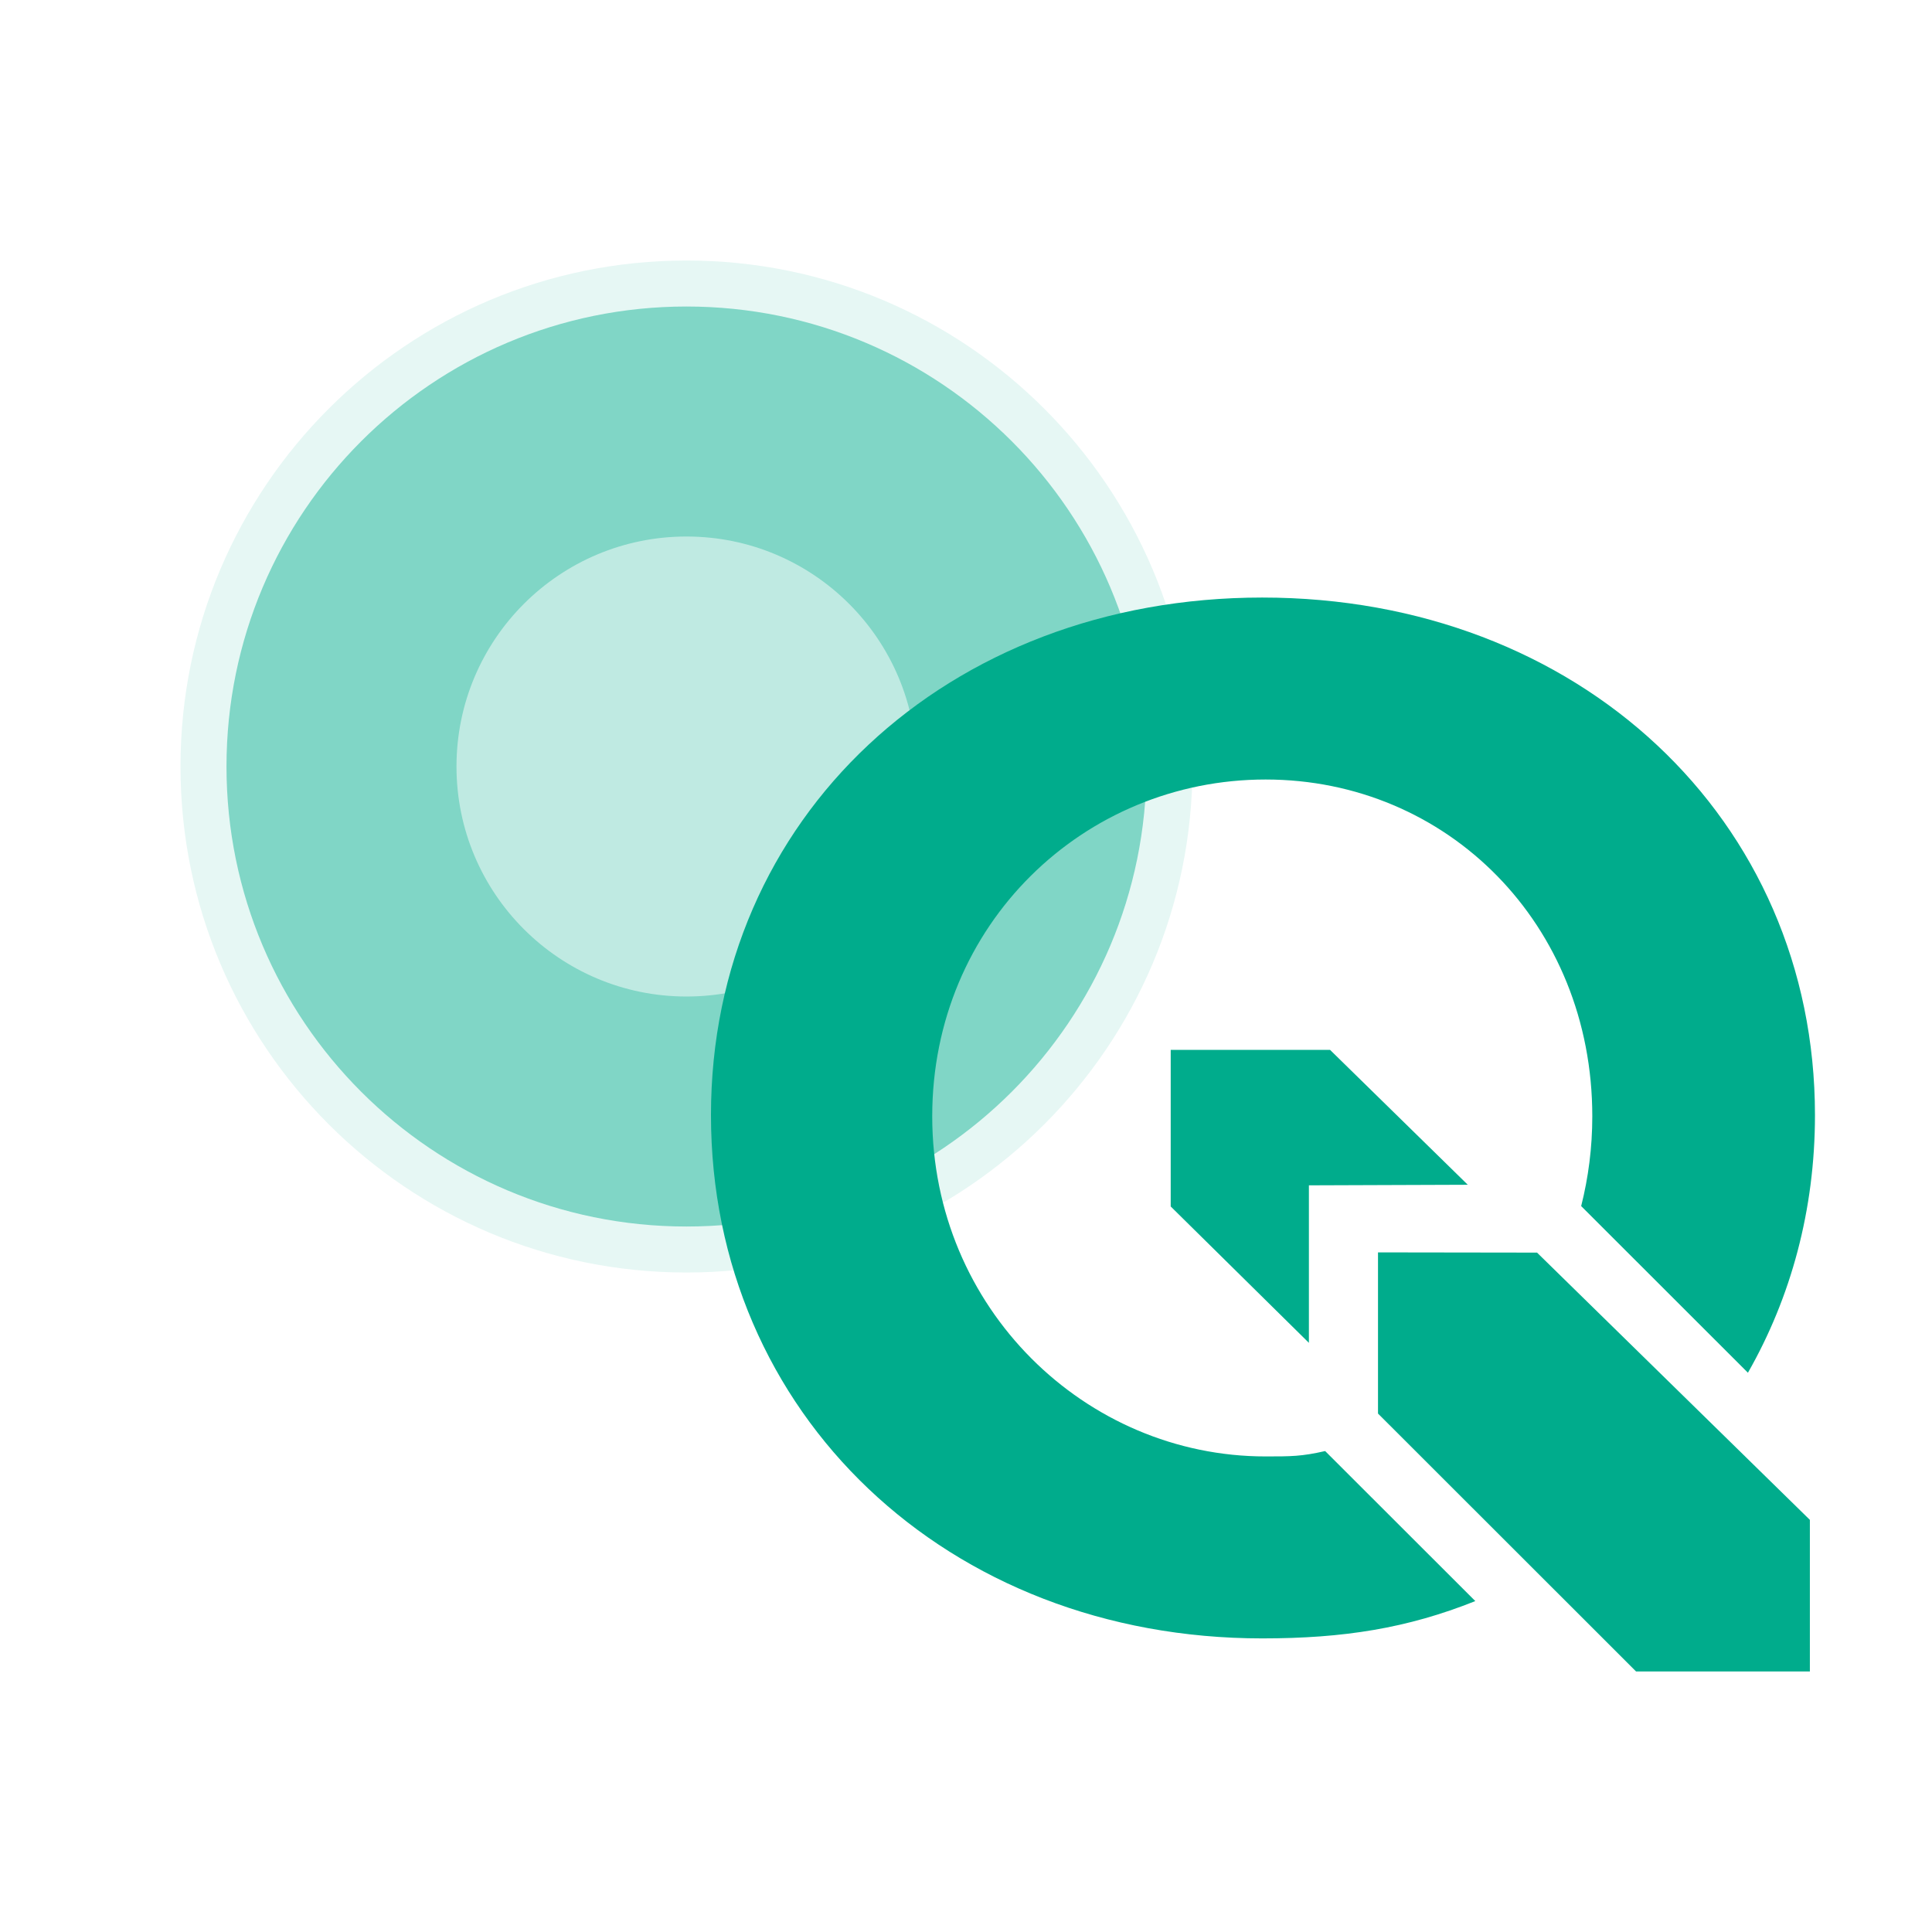
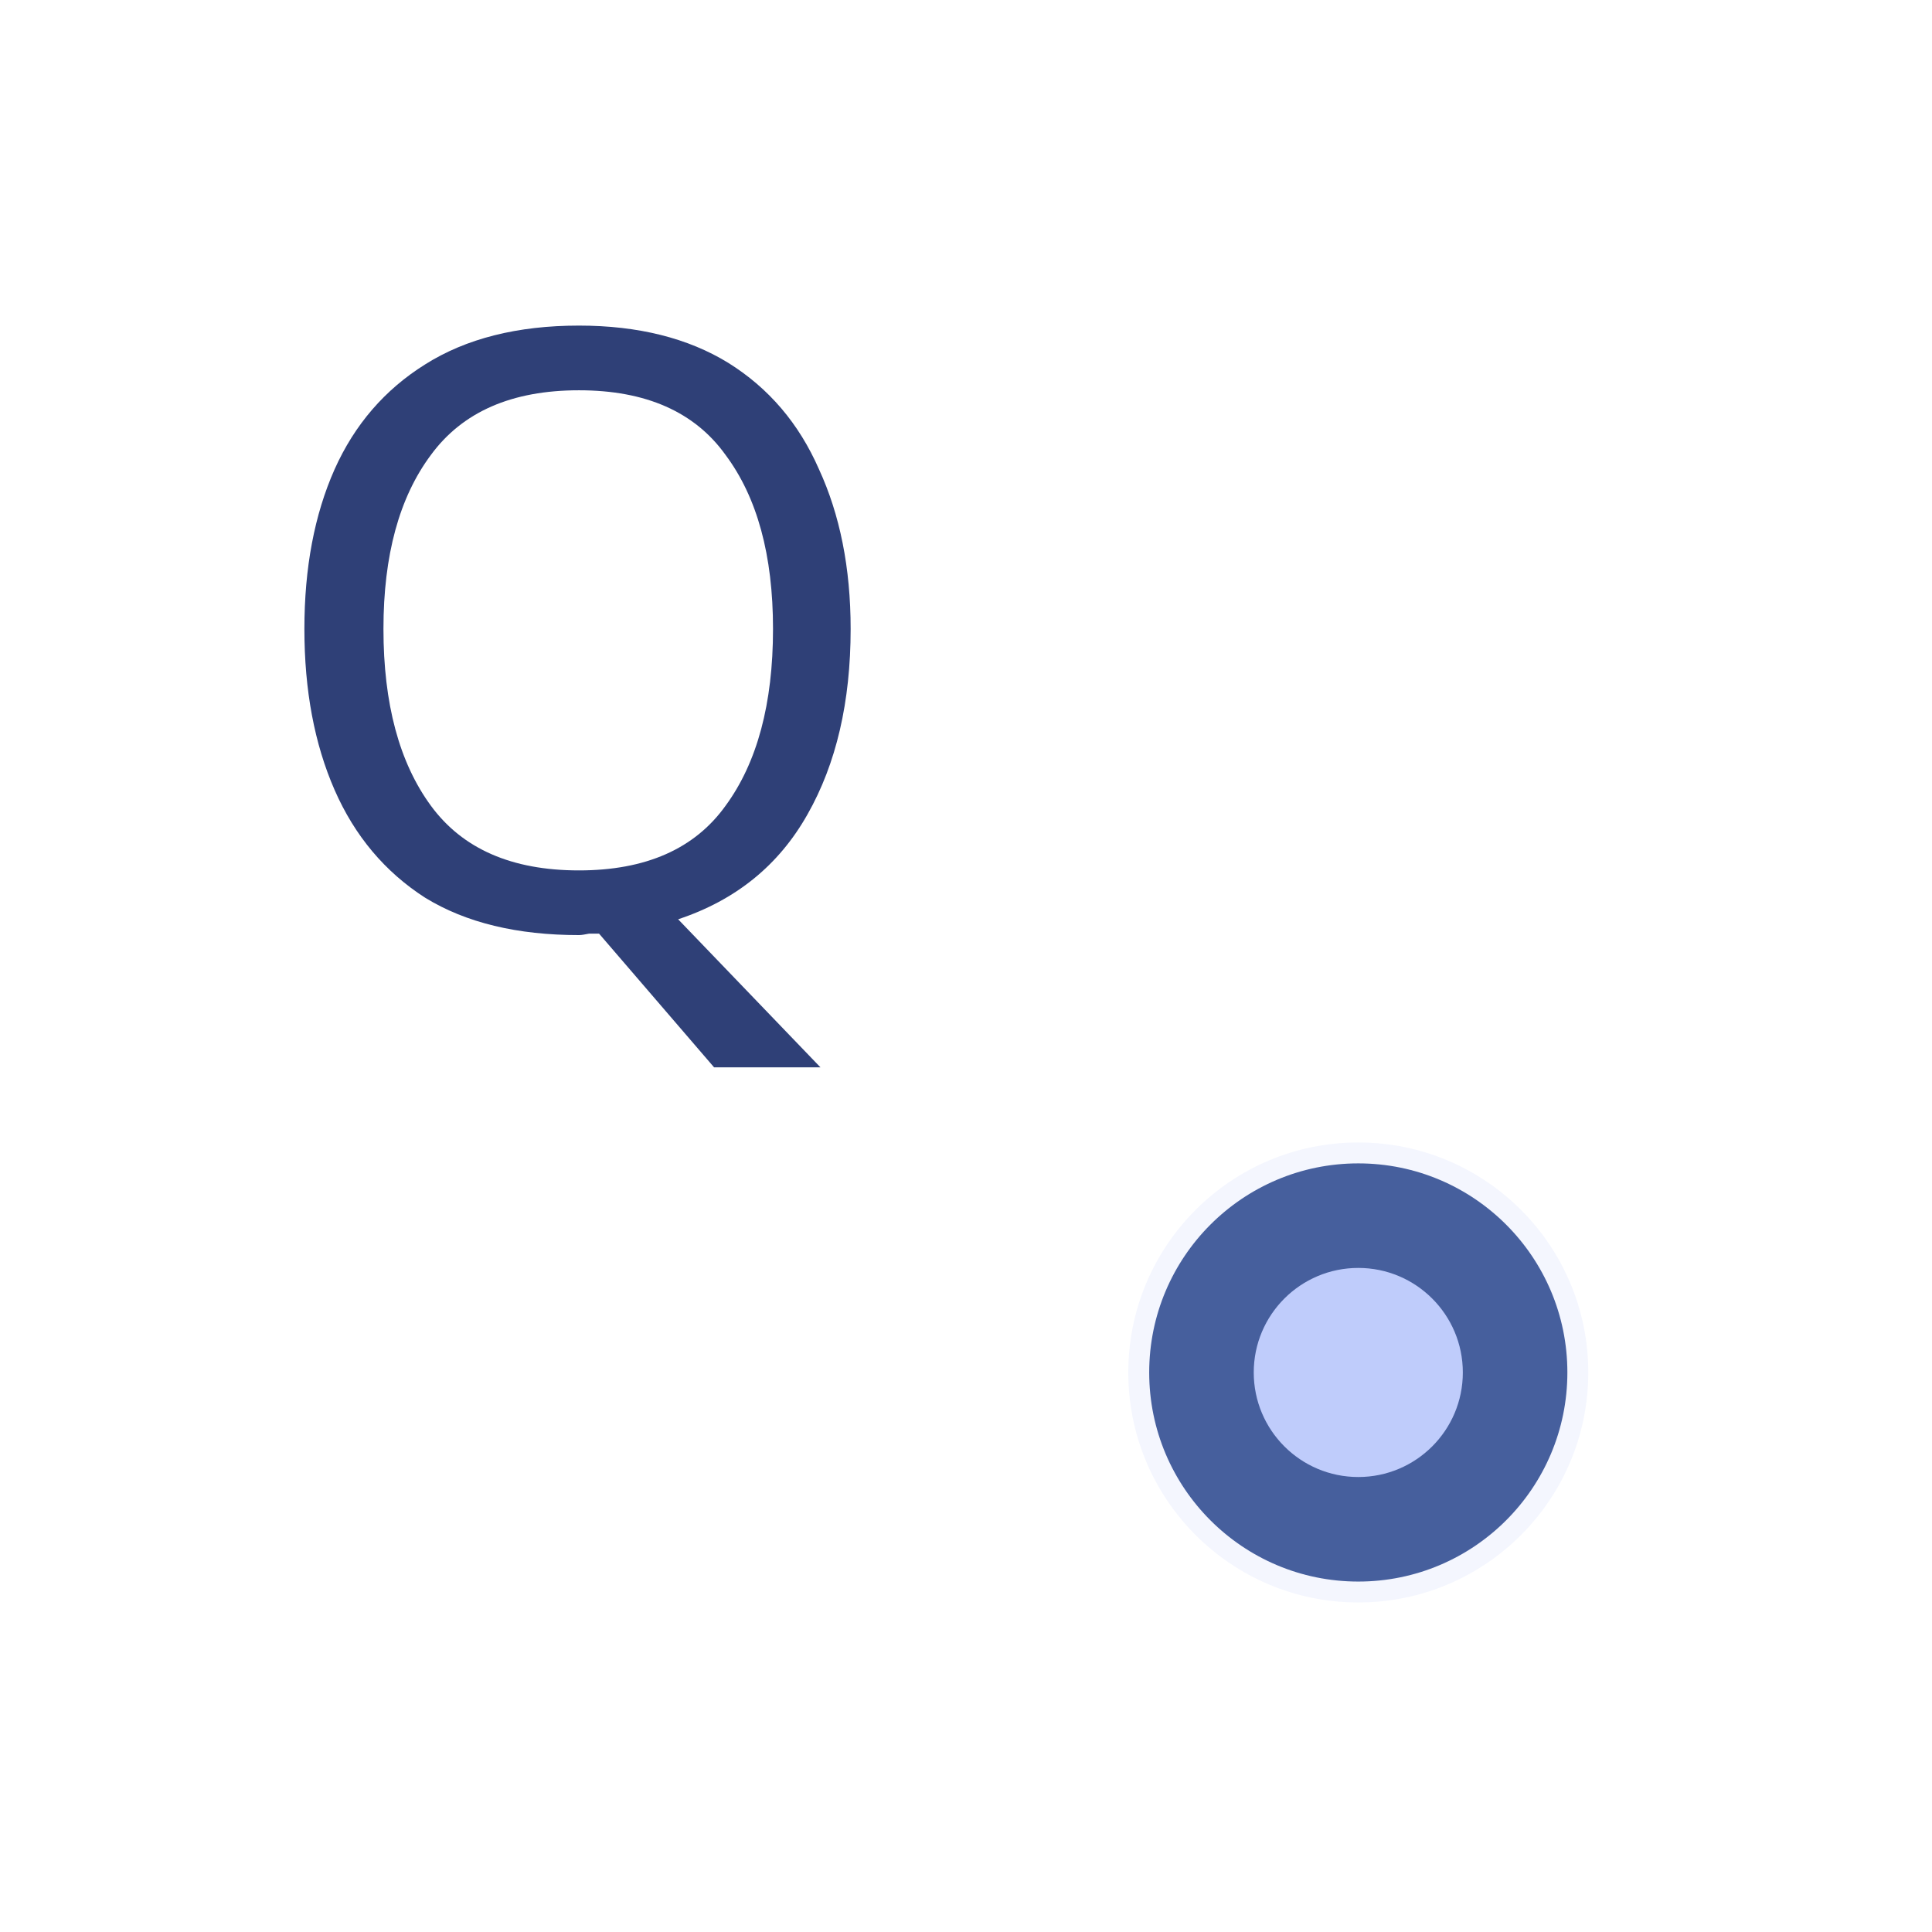
<svg xmlns="http://www.w3.org/2000/svg" id="svg1" width="21" height="21" viewBox="0 0 21 21" version="1.1">
  <defs id="defs10" />
-   <g id="g5" transform="translate(-3.038144,-2.168307)">
+   <g id="g5">
     id = "g1"
-     <g id="g839" transform="matrix(1.25,0,0,1.25,-2.625,-2.625)" style="stroke-width:0.8">
-       <circle style="fill:#e6f7f4;stroke-width:0.8" id="circle2-2" r="4.4" cx="10.5" cy="10.5" />
-       <circle style="fill:#80d6c6;stroke-width:0.8" id="circle2" r="4" cx="10.5" cy="10.5" />
-       <circle style="fill:#bfeae2;stroke-width:0.8" id="circle2-7" r="2" cx="10.5" cy="10.5" />
+     <g id="use929" transform="matrix(-0.5681818,0,0,0.5681818,20.72988,8.95226)" style="stroke-width:1.76">
+       <circle style="fill:#f4f6fe;stroke-width:1.76" id="circle6666" r="4.4" cx="10.5" cy="10.5" />
+       <circle style="fill:#465f9d;stroke-width:1.76" id="circle6668" r="4" cx="10.5" cy="10.5" />
+       <circle style="fill:#bfccfb;stroke-width:1.76" id="circle6670" r="2" cx="10.5" cy="10.5" />
    </g>
-   </g>
-   <g transform="matrix(0.1877699,0,0,0.1876906,7.727922,6.226495)" id="g823" style="fill:#00ac8c;stroke:none;stroke-width:5.114">
-     <polygon id="polygon2" stroke-opacity="param(outline-opacity) 0" fill-opacity="param(fill-opacity)" points="26.613,27.625 26.613,36.695 34.613,44.593 34.613,35.471 43.81,35.438 35.836,27.625 " style="fill:#00ac8c;stroke:none;stroke-width:1.598;stroke-miterlimit:4;stroke-dasharray:none" />
-     <polygon id="polygon4" stroke-opacity="param(outline-opacity) 0" fill-opacity="param(fill-opacity)" points="38.613,48.688 53.553,63.625 63.613,63.625 63.613,54.844 47.819,39.367 38.613,39.354 " style="fill:#00ac8c;stroke:none;stroke-width:1.598;stroke-miterlimit:4;stroke-dasharray:none" />
-     <path id="path6" stroke-opacity="param(outline-opacity) 0" fill-opacity="param(fill-opacity)" d="m 35.553,50.859 c -1.359,0.313 -1.988,0.312 -3.446,0.312 -10.429,0 -19.299,-8.575 -19.299,-19.696 0,-11.12 8.772,-19.506 19.299,-19.506 10.527,0 18.911,8.387 18.911,19.506 0,1.809 -0.227,3.548 -0.644,5.198 l 9.653,9.651 c 2.488,-4.36 3.881,-9.43 3.881,-14.922 C 63.908,14.264 50.23,1.431 31.911,1.431 13.677,1.431 0,14.179 0,31.401 c 0,17.306 13.677,30.308 31.912,30.308 4.708,0 8.394,-0.586 12.334,-2.161 z" style="fill:#00ac8c;stroke:none;stroke-width:1.598;stroke-miterlimit:4;stroke-dasharray:none" />
+     <text xml:space="preserve" style="font-weight:500;font-size:9.017px;font-family:Marianne;-inkscape-font-specification:'Marianne Medium';fill:#2f4077;fill-opacity:1;stroke:none;stroke-width:1.5;stroke-linecap:round;stroke-linejoin:round" x="2.762" y="10.074" id="text1983">
+       <tspan id="tspan1981" x="2.762" y="10.074" style="stroke-width:1.5">Q</tspan>
+     </text>
  </g>
</svg>
